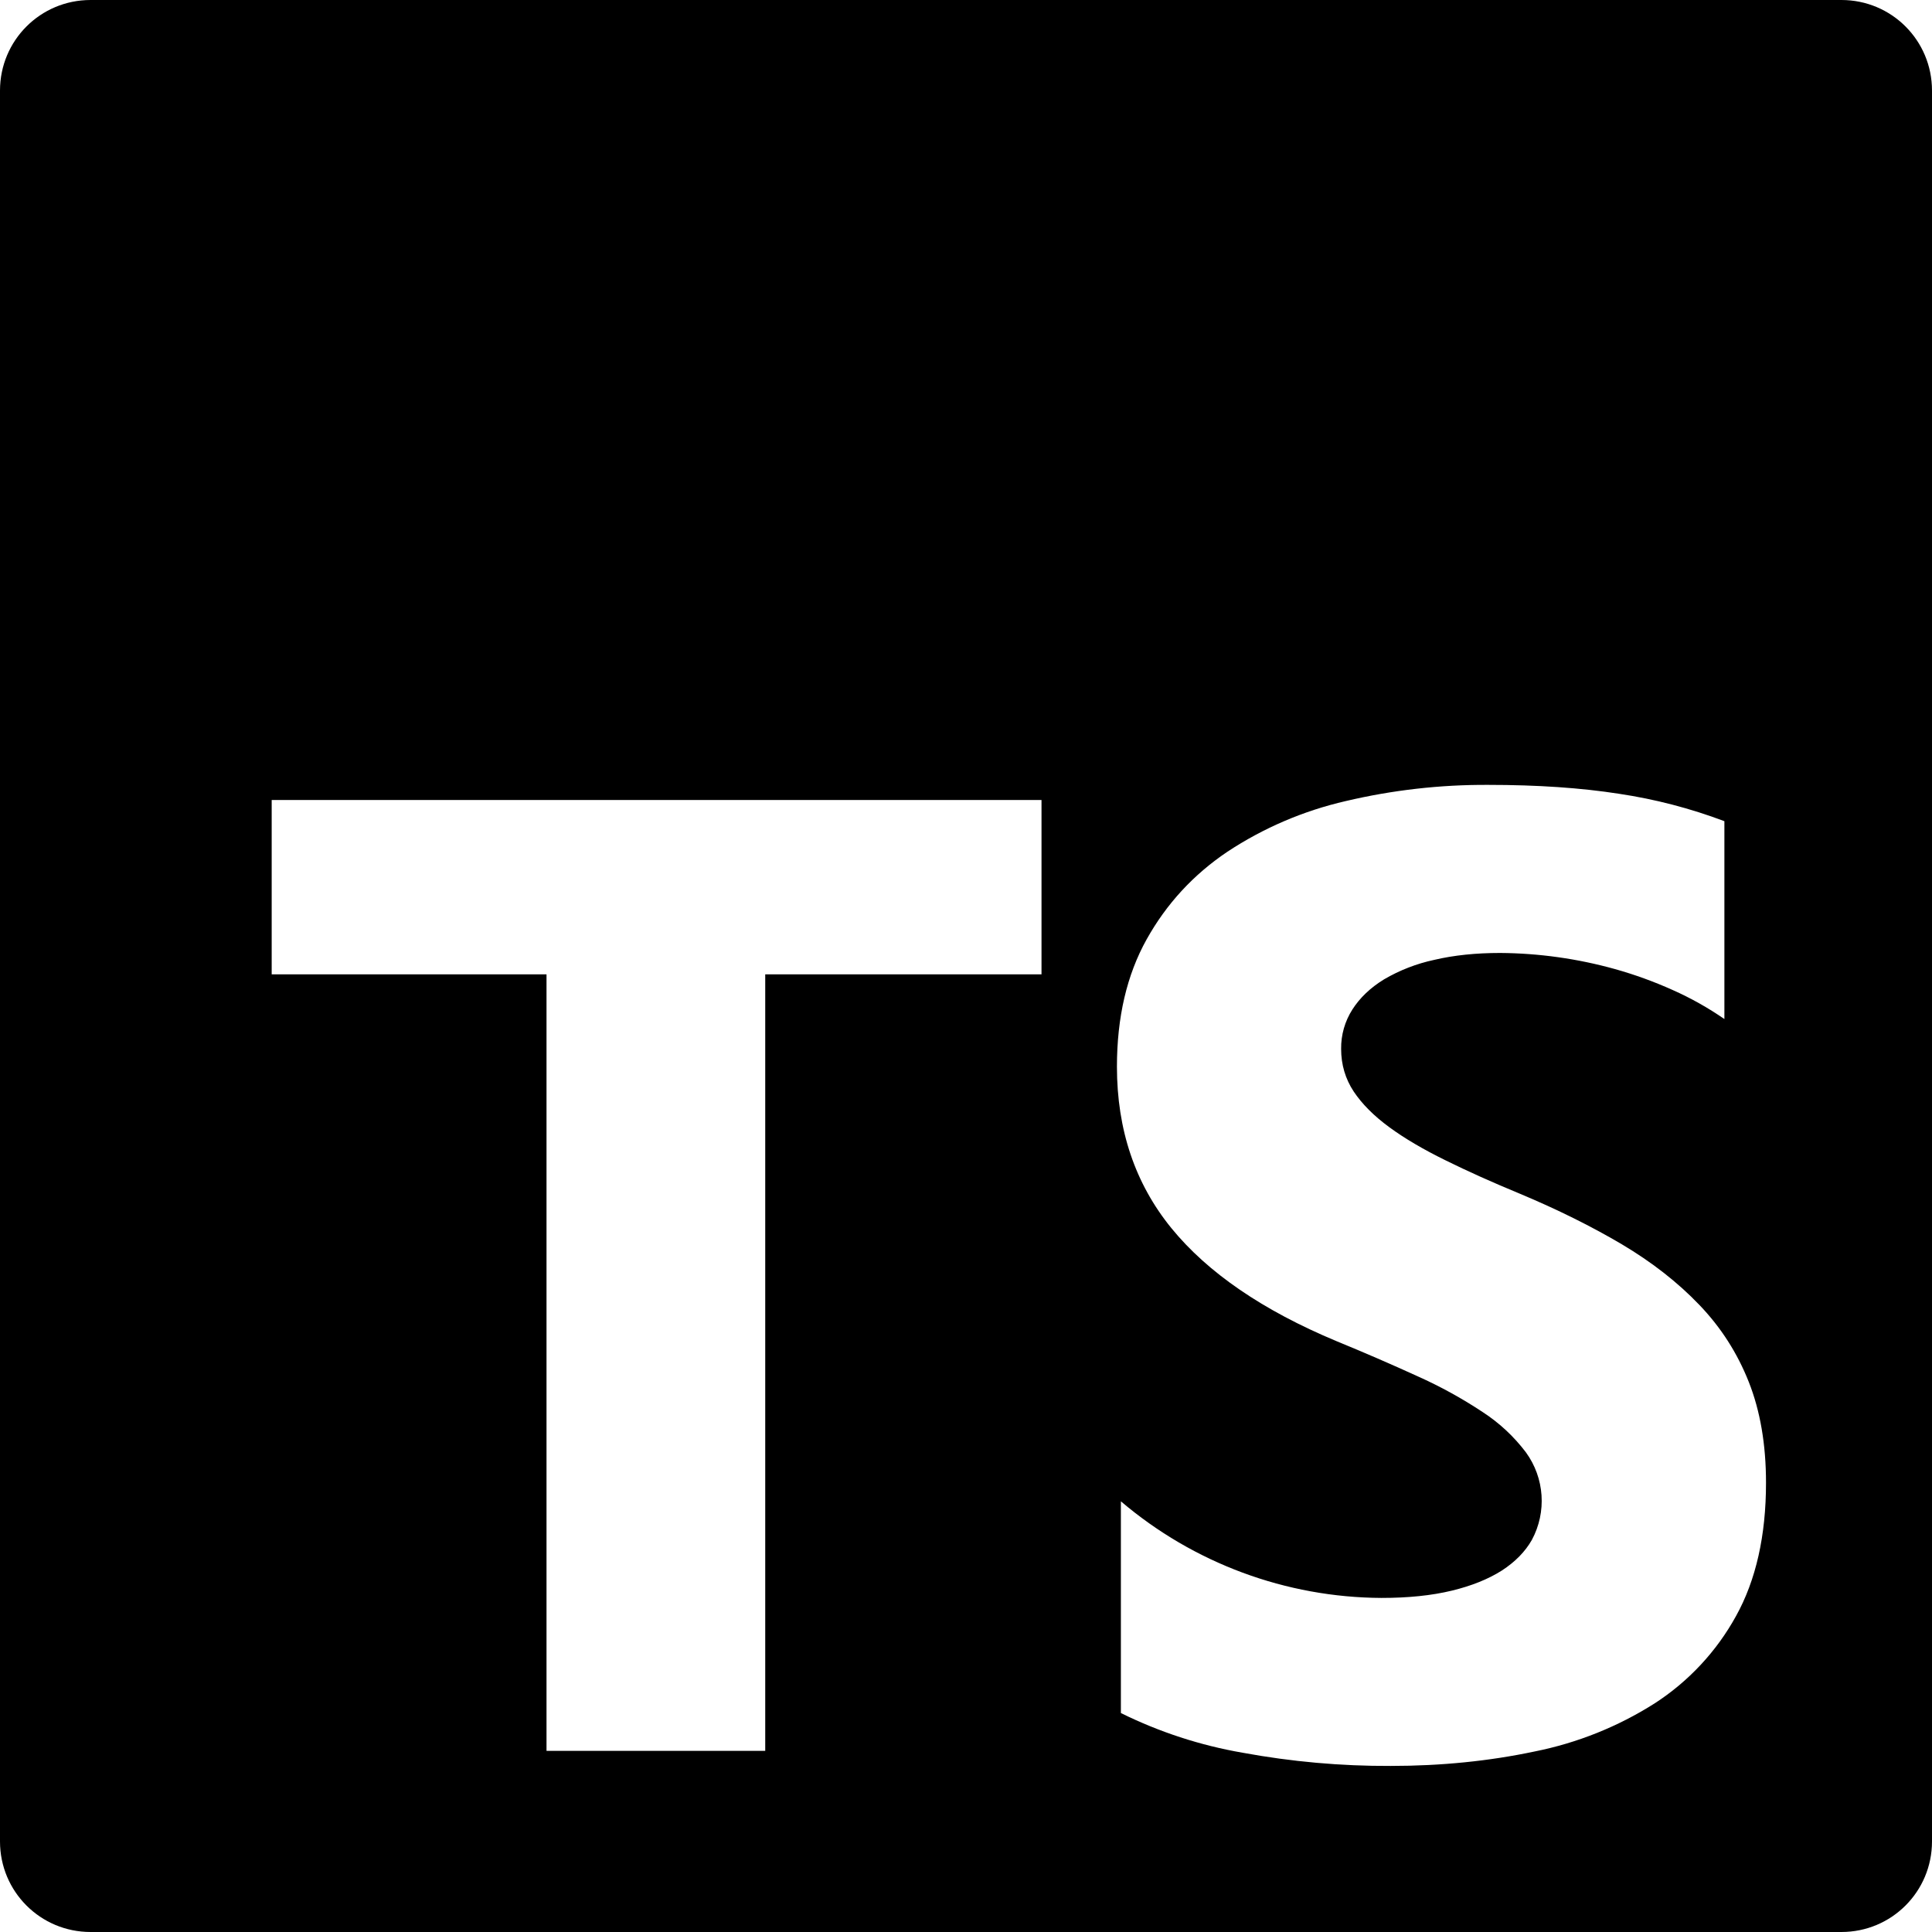
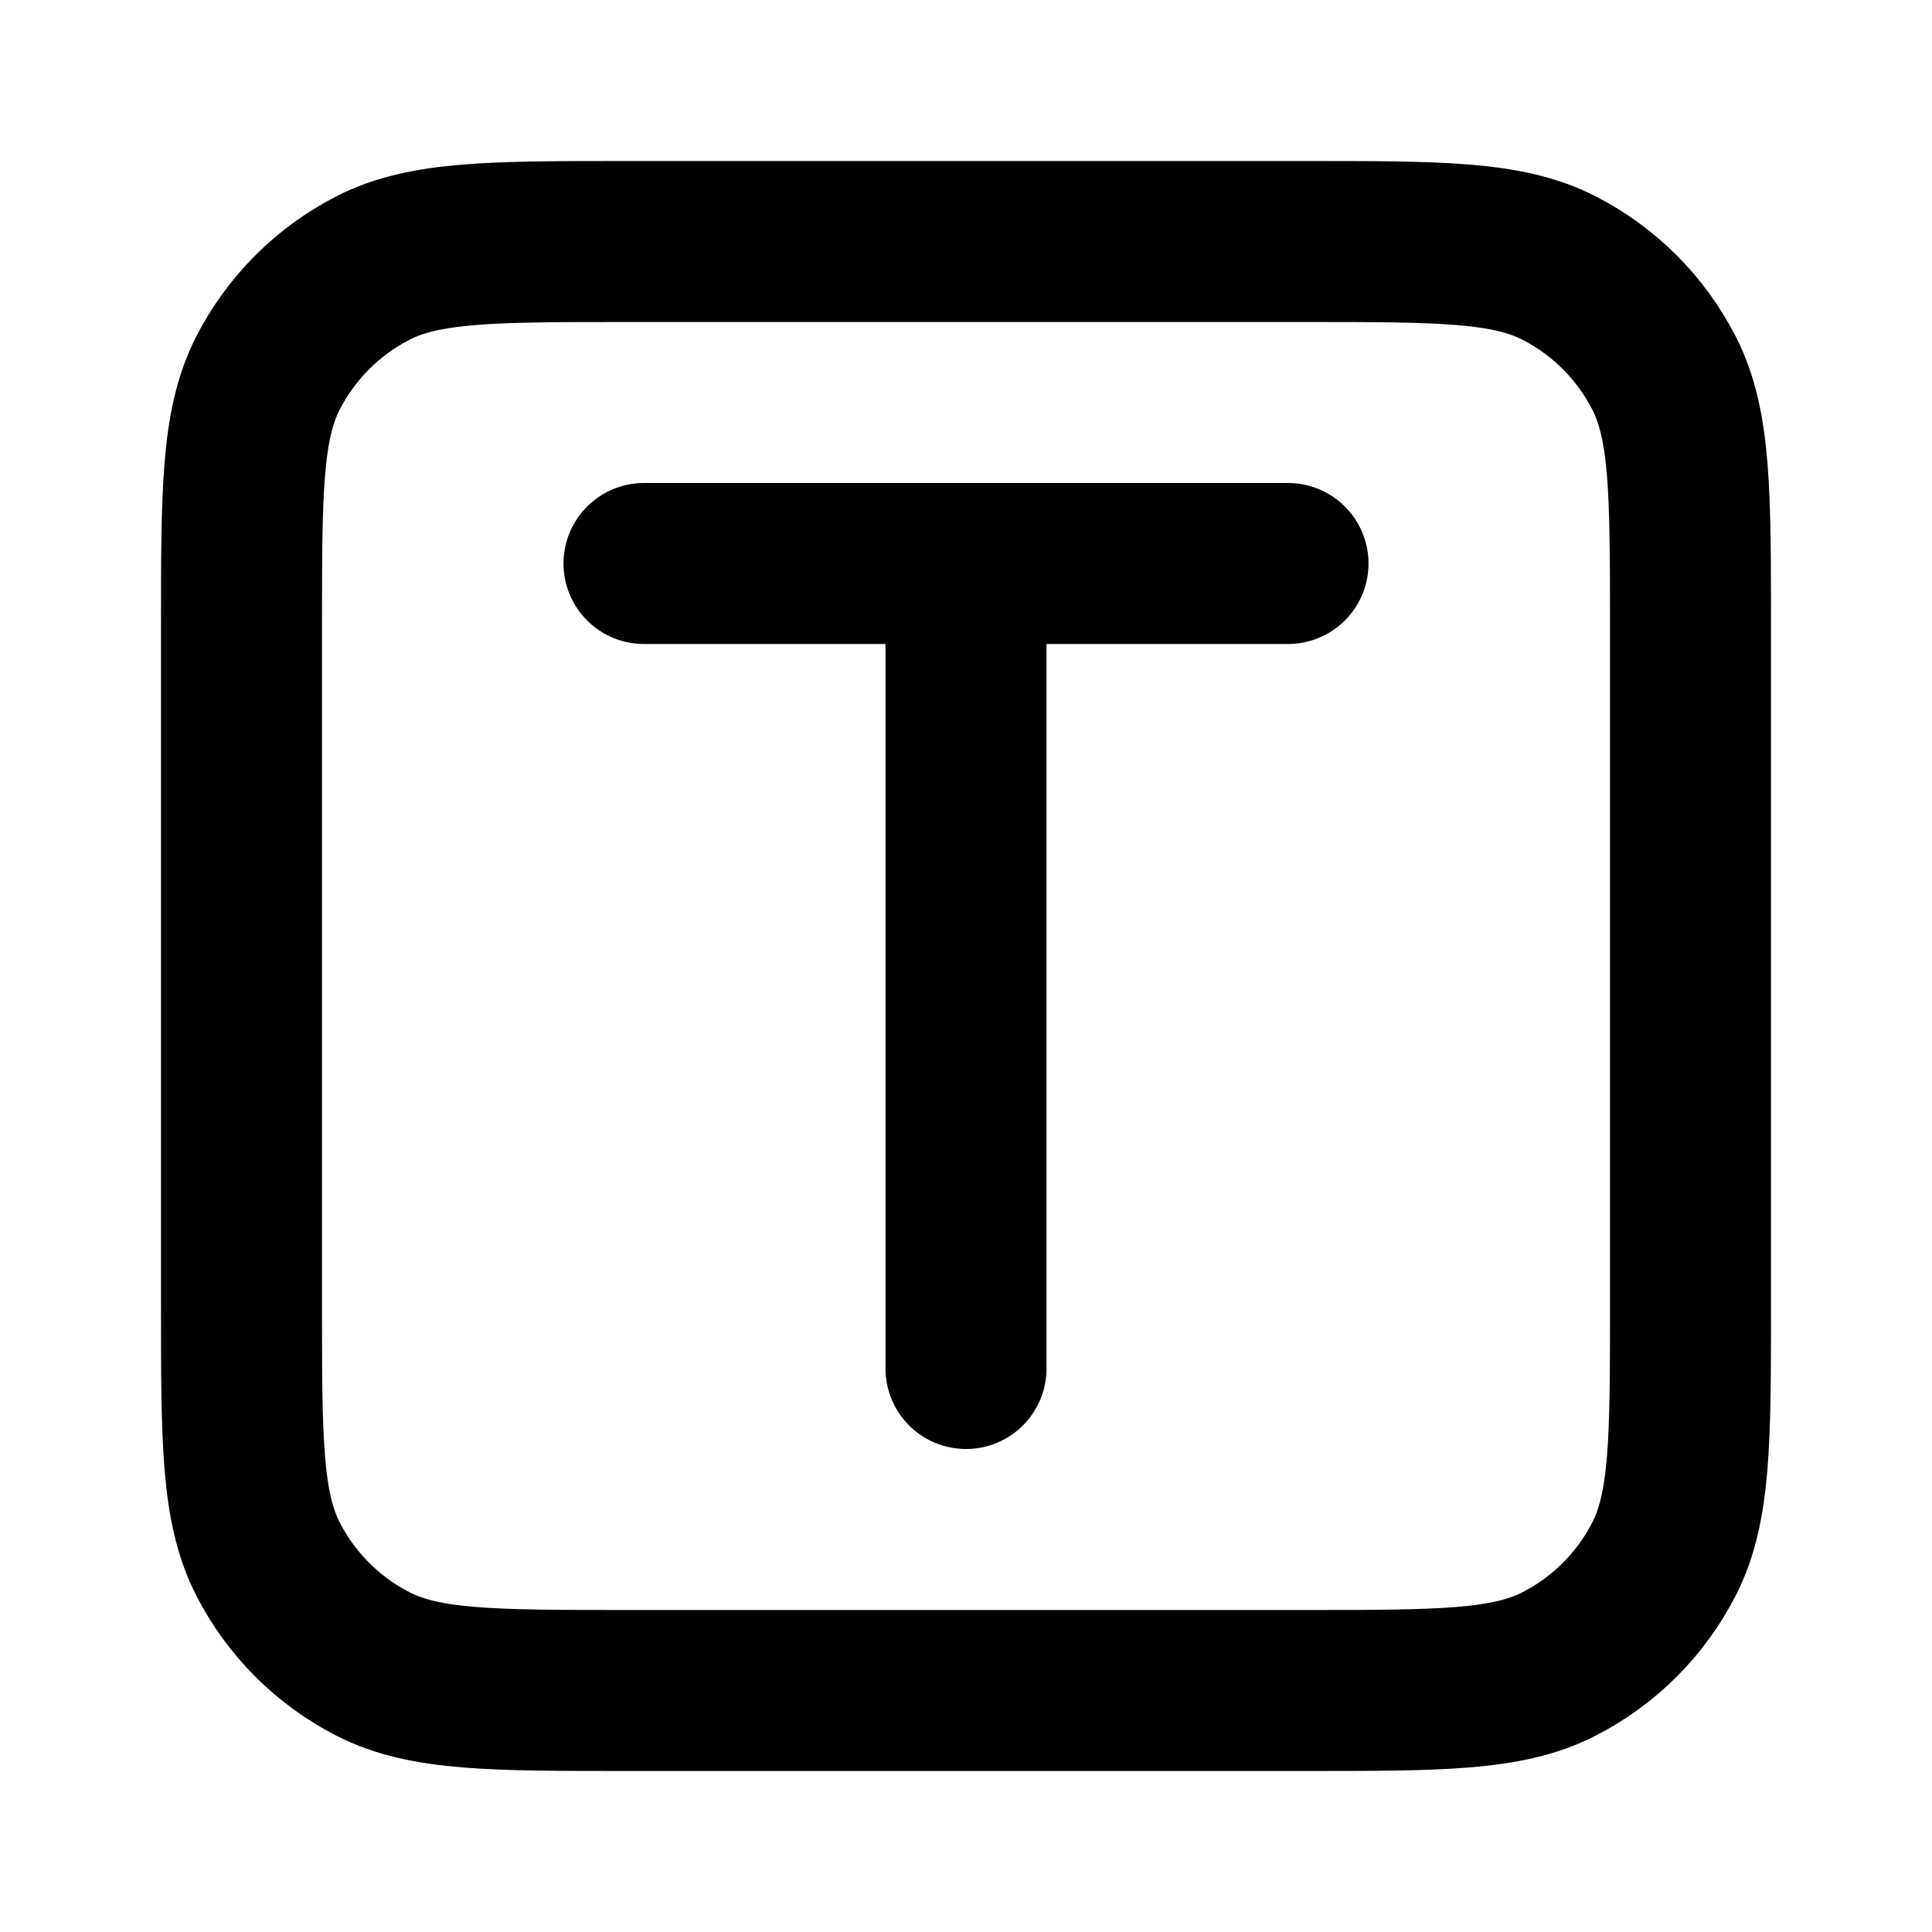
- <svg xmlns="http://www.w3.org/2000/svg" role="img" viewBox="0 0 24 24">
-   <path d="M1.125 0C.502 0 0 .502 0 1.125v21.75C0 23.498.502 24 1.125 24h21.75c.623 0 1.125-.502 1.125-1.125V1.125C24 .502 23.498 0 22.875 0zm17.363 9.75c.612 0 1.154.037 1.627.111a6.38 6.38 0 0 1 1.306.34v2.458a3.95 3.95 0 0 0-.643-.361 5.093 5.093 0 0 0-.717-.26 5.453 5.453 0 0 0-1.426-.2c-.3 0-.573.028-.819.086a2.1 2.1 0 0 0-.623.242c-.17.104-.3.229-.393.374a.888.888 0 0 0-.14.49c0 .196.053.373.156.529.104.156.252.304.443.444s.423.276.696.41c.273.135.582.274.926.416.47.197.892.407 1.266.628.374.222.695.473.963.753.268.279.472.598.614.957.142.359.214.776.214 1.253 0 .657-.125 1.21-.373 1.656a3.033 3.033 0 0 1-1.012 1.085 4.38 4.38 0 0 1-1.487.596c-.566.12-1.163.18-1.79.18a9.916 9.916 0 0 1-1.84-.164 5.544 5.544 0 0 1-1.512-.493v-2.63a5.033 5.033 0 0 0 3.237 1.2c.333 0 .624-.03.872-.09.249-.06.456-.144.623-.25.166-.108.29-.234.373-.38a1.023 1.023 0 0 0-.074-1.089 2.12 2.12 0 0 0-.537-.5 5.597 5.597 0 0 0-.807-.444 27.72 27.72 0 0 0-1.007-.436c-.918-.383-1.602-.852-2.053-1.405-.45-.553-.676-1.222-.676-2.005 0-.614.123-1.141.369-1.582.246-.441.58-.804 1.004-1.089a4.494 4.494 0 0 1 1.47-.629 7.536 7.536 0 0 1 1.77-.201zm-15.113.188h9.563v2.166H9.506v9.646H6.789v-9.646H3.375z" />
+ <svg xmlns="http://www.w3.org/2000/svg" width="800px" height="800px" viewBox="0 0 24 24" fill="none">
+   <path d="M8 7H16M12 7V17M7.8 21H16.2C17.88 21 18.72 21 19.362 20.673C19.927 20.385 20.385 19.927 20.673 19.362C21 18.72 21 17.88 21 16.2V7.8C21 6.12 21 5.28 20.673 4.638C20.385 4.074 19.927 3.615 19.362 3.327C18.72 3 17.88 3 16.2 3H7.8C6.12 3 5.28 3 4.638 3.327C4.074 3.615 3.615 4.074 3.327 4.638C3 5.28 3 6.12 3 7.8V16.2C3 17.88 3 18.72 3.327 19.362C3.615 19.927 4.074 20.385 4.638 20.673C5.28 21 6.12 21 7.8 21Z" stroke="#000000" stroke-width="2" stroke-linecap="round" stroke-linejoin="round" />
</svg>
